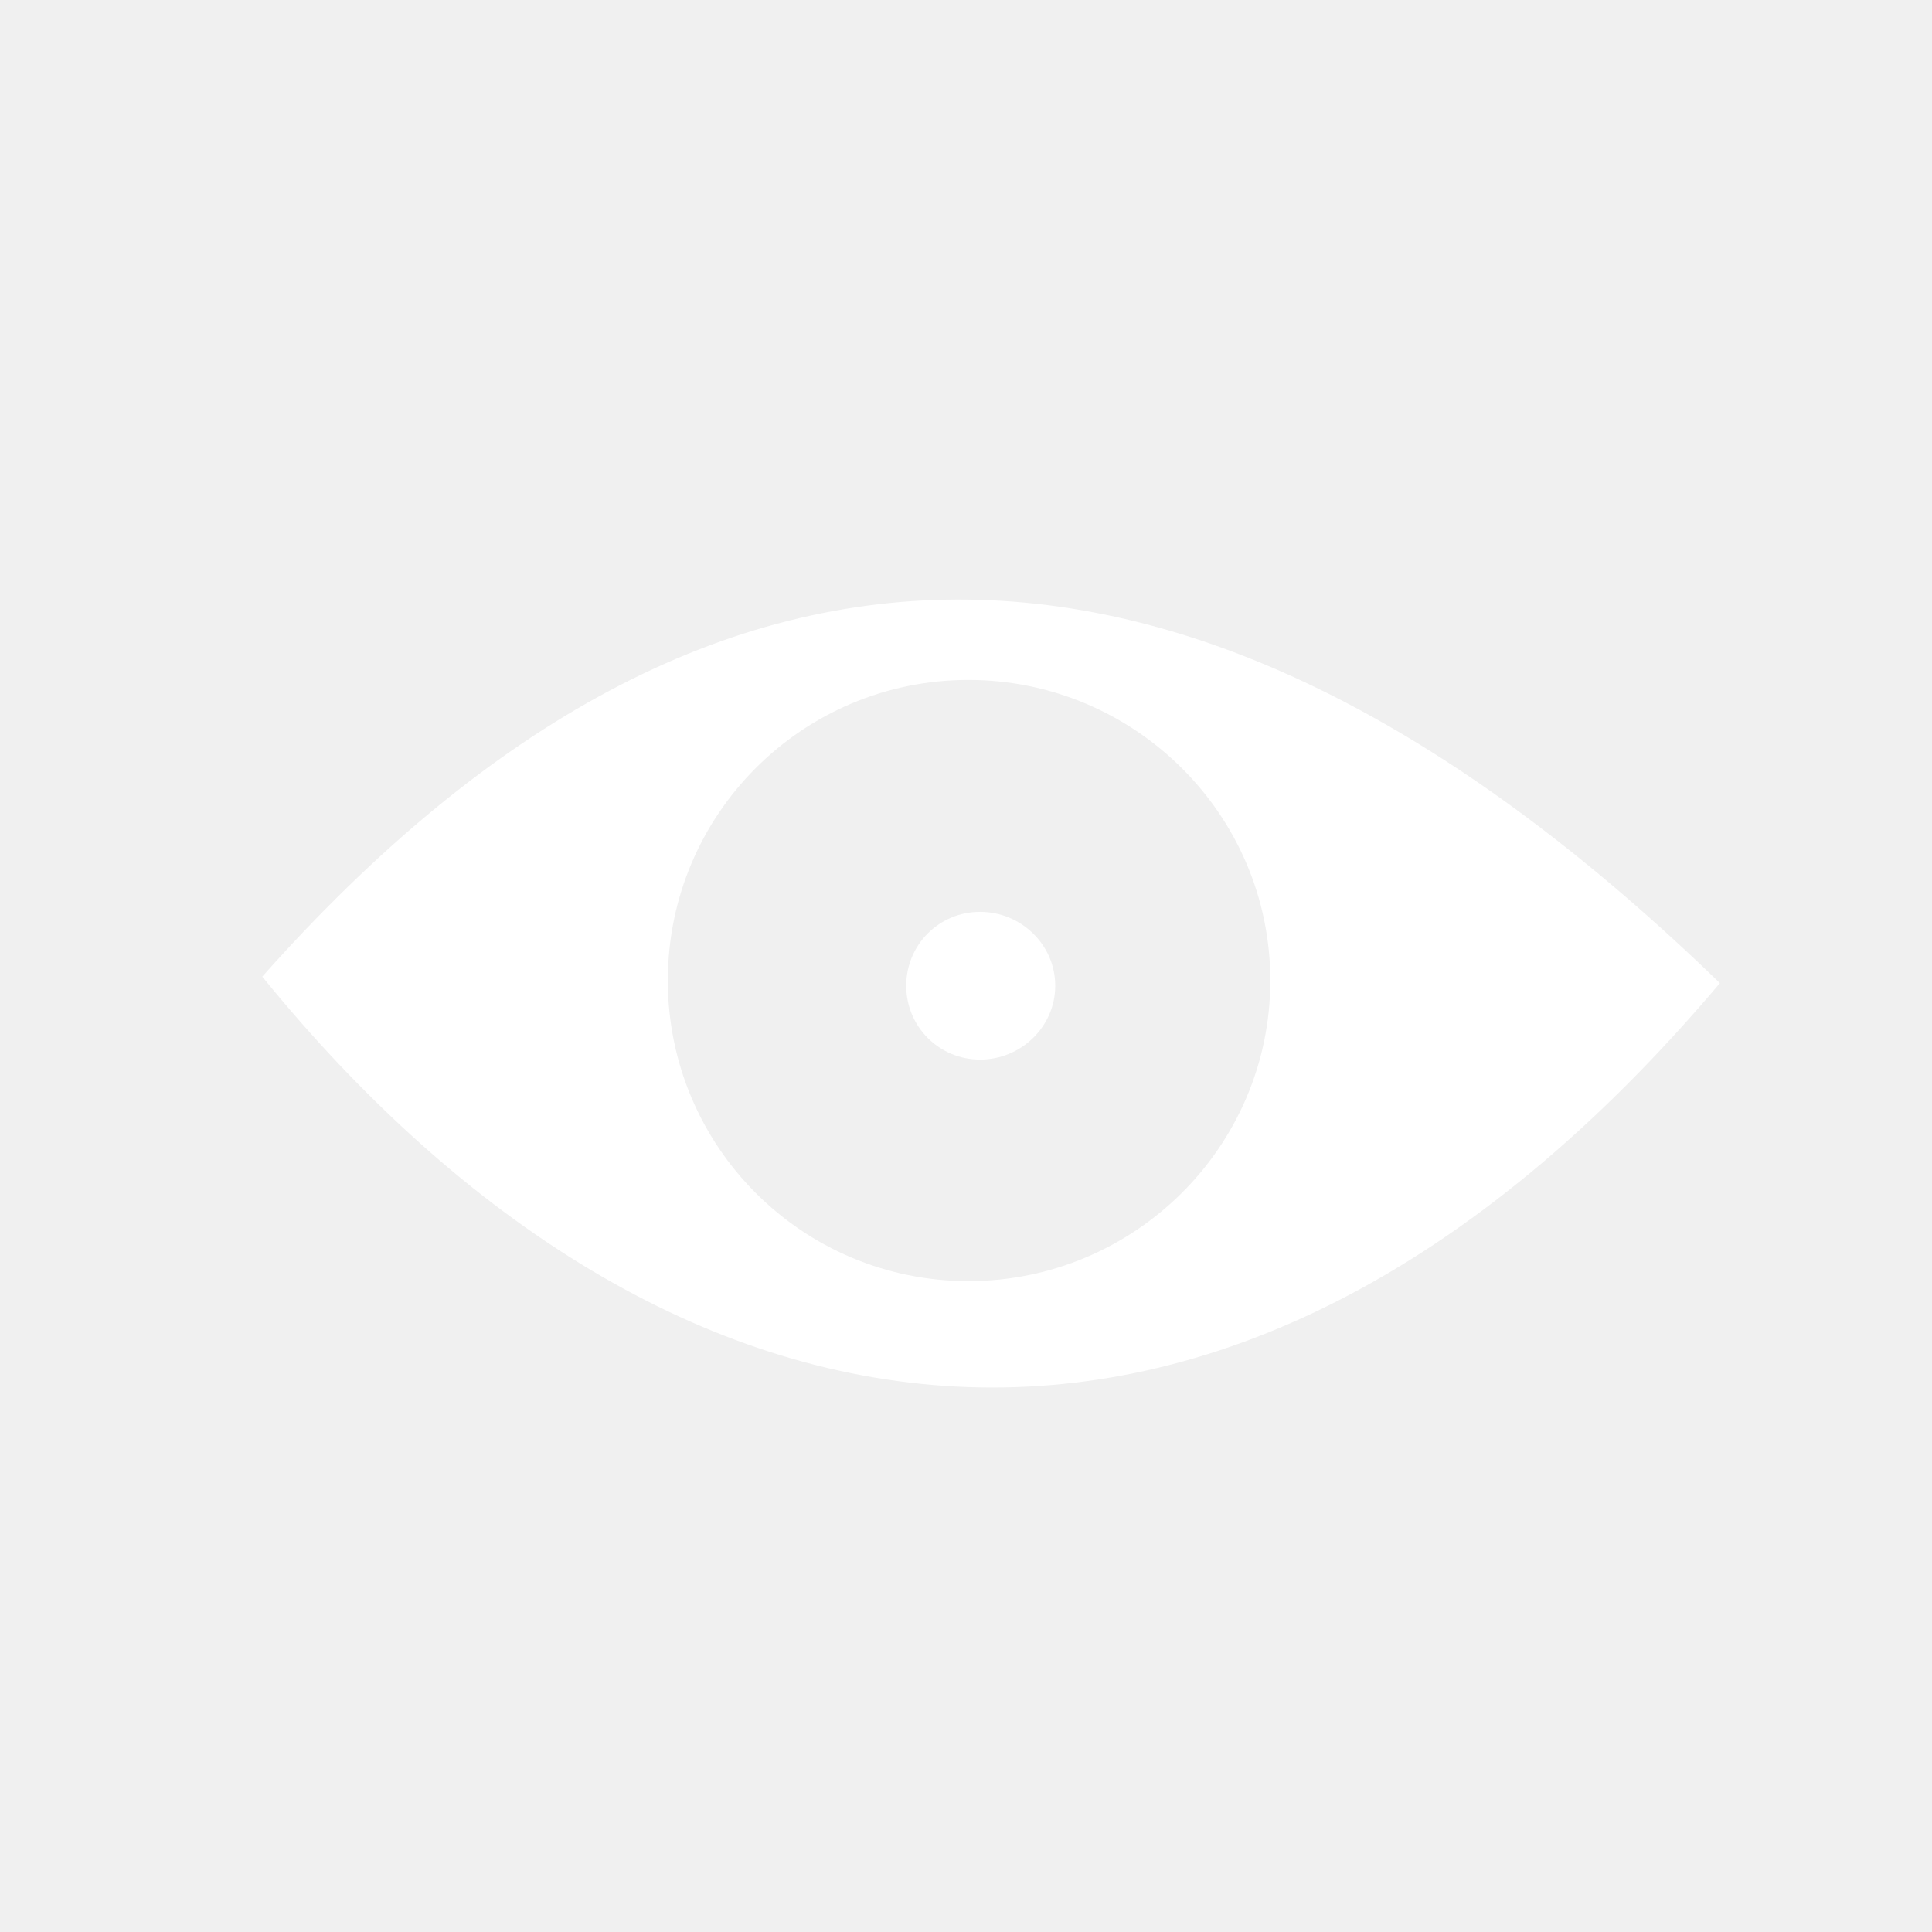
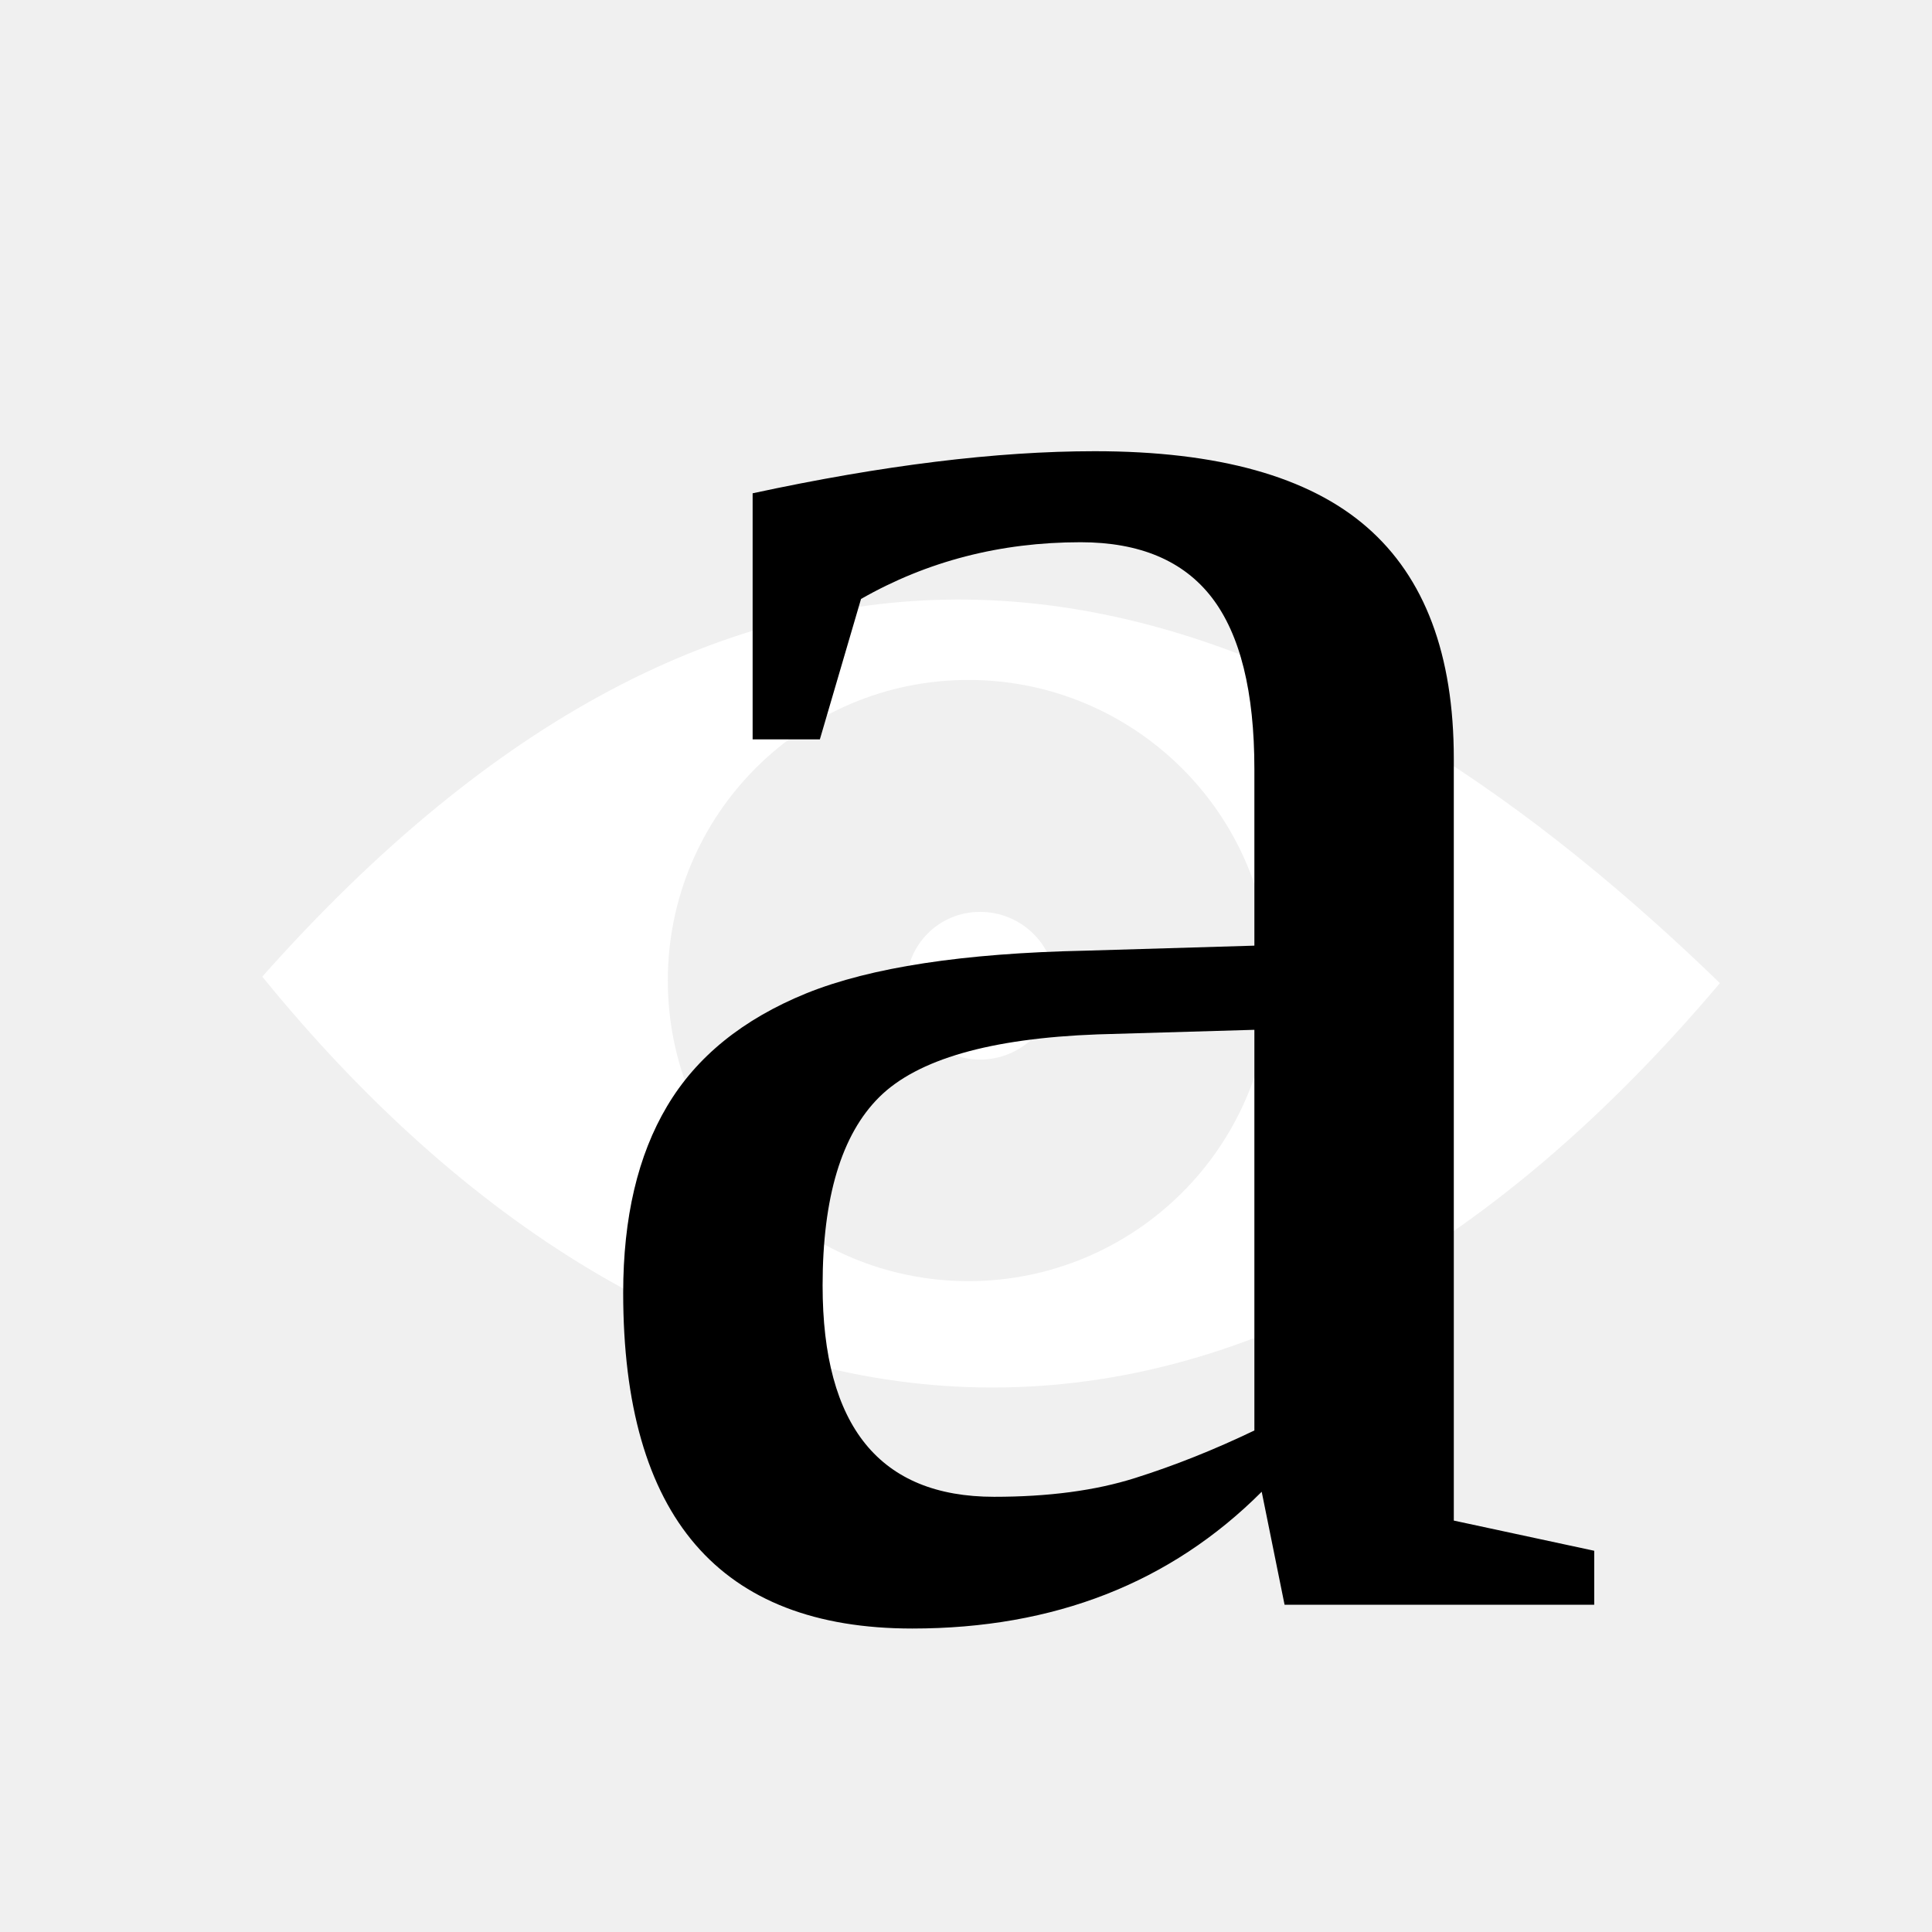
<svg xmlns="http://www.w3.org/2000/svg" version="1.1" width="66" height="66" id="svg9502">
  <defs id="defs9504" />
  <g transform="matrix(0.2904482,0,0,0.2904482,4.81241,-242.6714)" id="layer1" style="fill:#ffffff">
-     <path d="m 97.333,906.031 c -28.543,-0.39 -56.185,14.085 -83.054,44.346 47.458,58.367 113.001,69.948 171.441,0.762 -30.405,-29.475 -59.844,-44.719 -88.387,-45.108 z m 0,9.448 c 19.532,0 35.507,15.823 35.507,35.355 0,19.532 -15.976,35.355 -35.507,35.355 -19.532,0 -35.355,-15.823 -35.355,-35.355 0,-19.531 15.823,-35.355 35.355,-35.355 z m 1.372,27.278 c -4.82,0 -8.686,3.866 -8.686,8.686 0,4.82 3.866,8.687 8.686,8.687 4.82,0 8.839,-3.867 8.839,-8.687 0,-4.82 -4.019,-8.686 -8.839,-8.686 z" id="path8724" style="fill:#ffffff;stroke:#000000;stroke-width:0;stroke-linecap:butt;stroke-linejoin:miter;stroke-miterlimit:4;stroke-opacity:1;stroke-dasharray:none" />
+     <path d="m 97.333,906.031 c -28.543,-0.39 -56.185,14.085 -83.054,44.346 47.458,58.367 113.001,69.948 171.441,0.762 -30.405,-29.475 -59.844,-44.719 -88.387,-45.108 z m 0,9.448 c 19.532,0 35.507,15.823 35.507,35.355 0,19.532 -15.976,35.355 -35.507,35.355 -19.532,0 -35.355,-15.823 -35.355,-35.355 0,-19.531 15.823,-35.355 35.355,-35.355 z m 1.372,27.278 c -4.82,0 -8.686,3.866 -8.686,8.686 0,4.82 3.866,8.687 8.686,8.687 4.82,0 8.839,-3.867 8.839,-8.687 0,-4.82 -4.019,-8.686 -8.839,-8.686 z" id="path8724" style="fill:#ffffff;" />
  </g>
+   <text xml:space="preserve" style="font-size:83.977px;font-style:normal;font-variant:normal;font-weight:normal;font-stretch:normal;line-height:125%;letter-spacing:0px;word-spacing:0px;fill:#000000;fill-opacity:1;stroke:none;font-family:Museo Sans 300;-inkscape-font-specification:Museo Sans 300" x="18.336" y="54.823" id="text2983">
+     <tspan id="tspan2985" x="18.336" y="54.823">a</tspan>
+   </text>
</svg>
